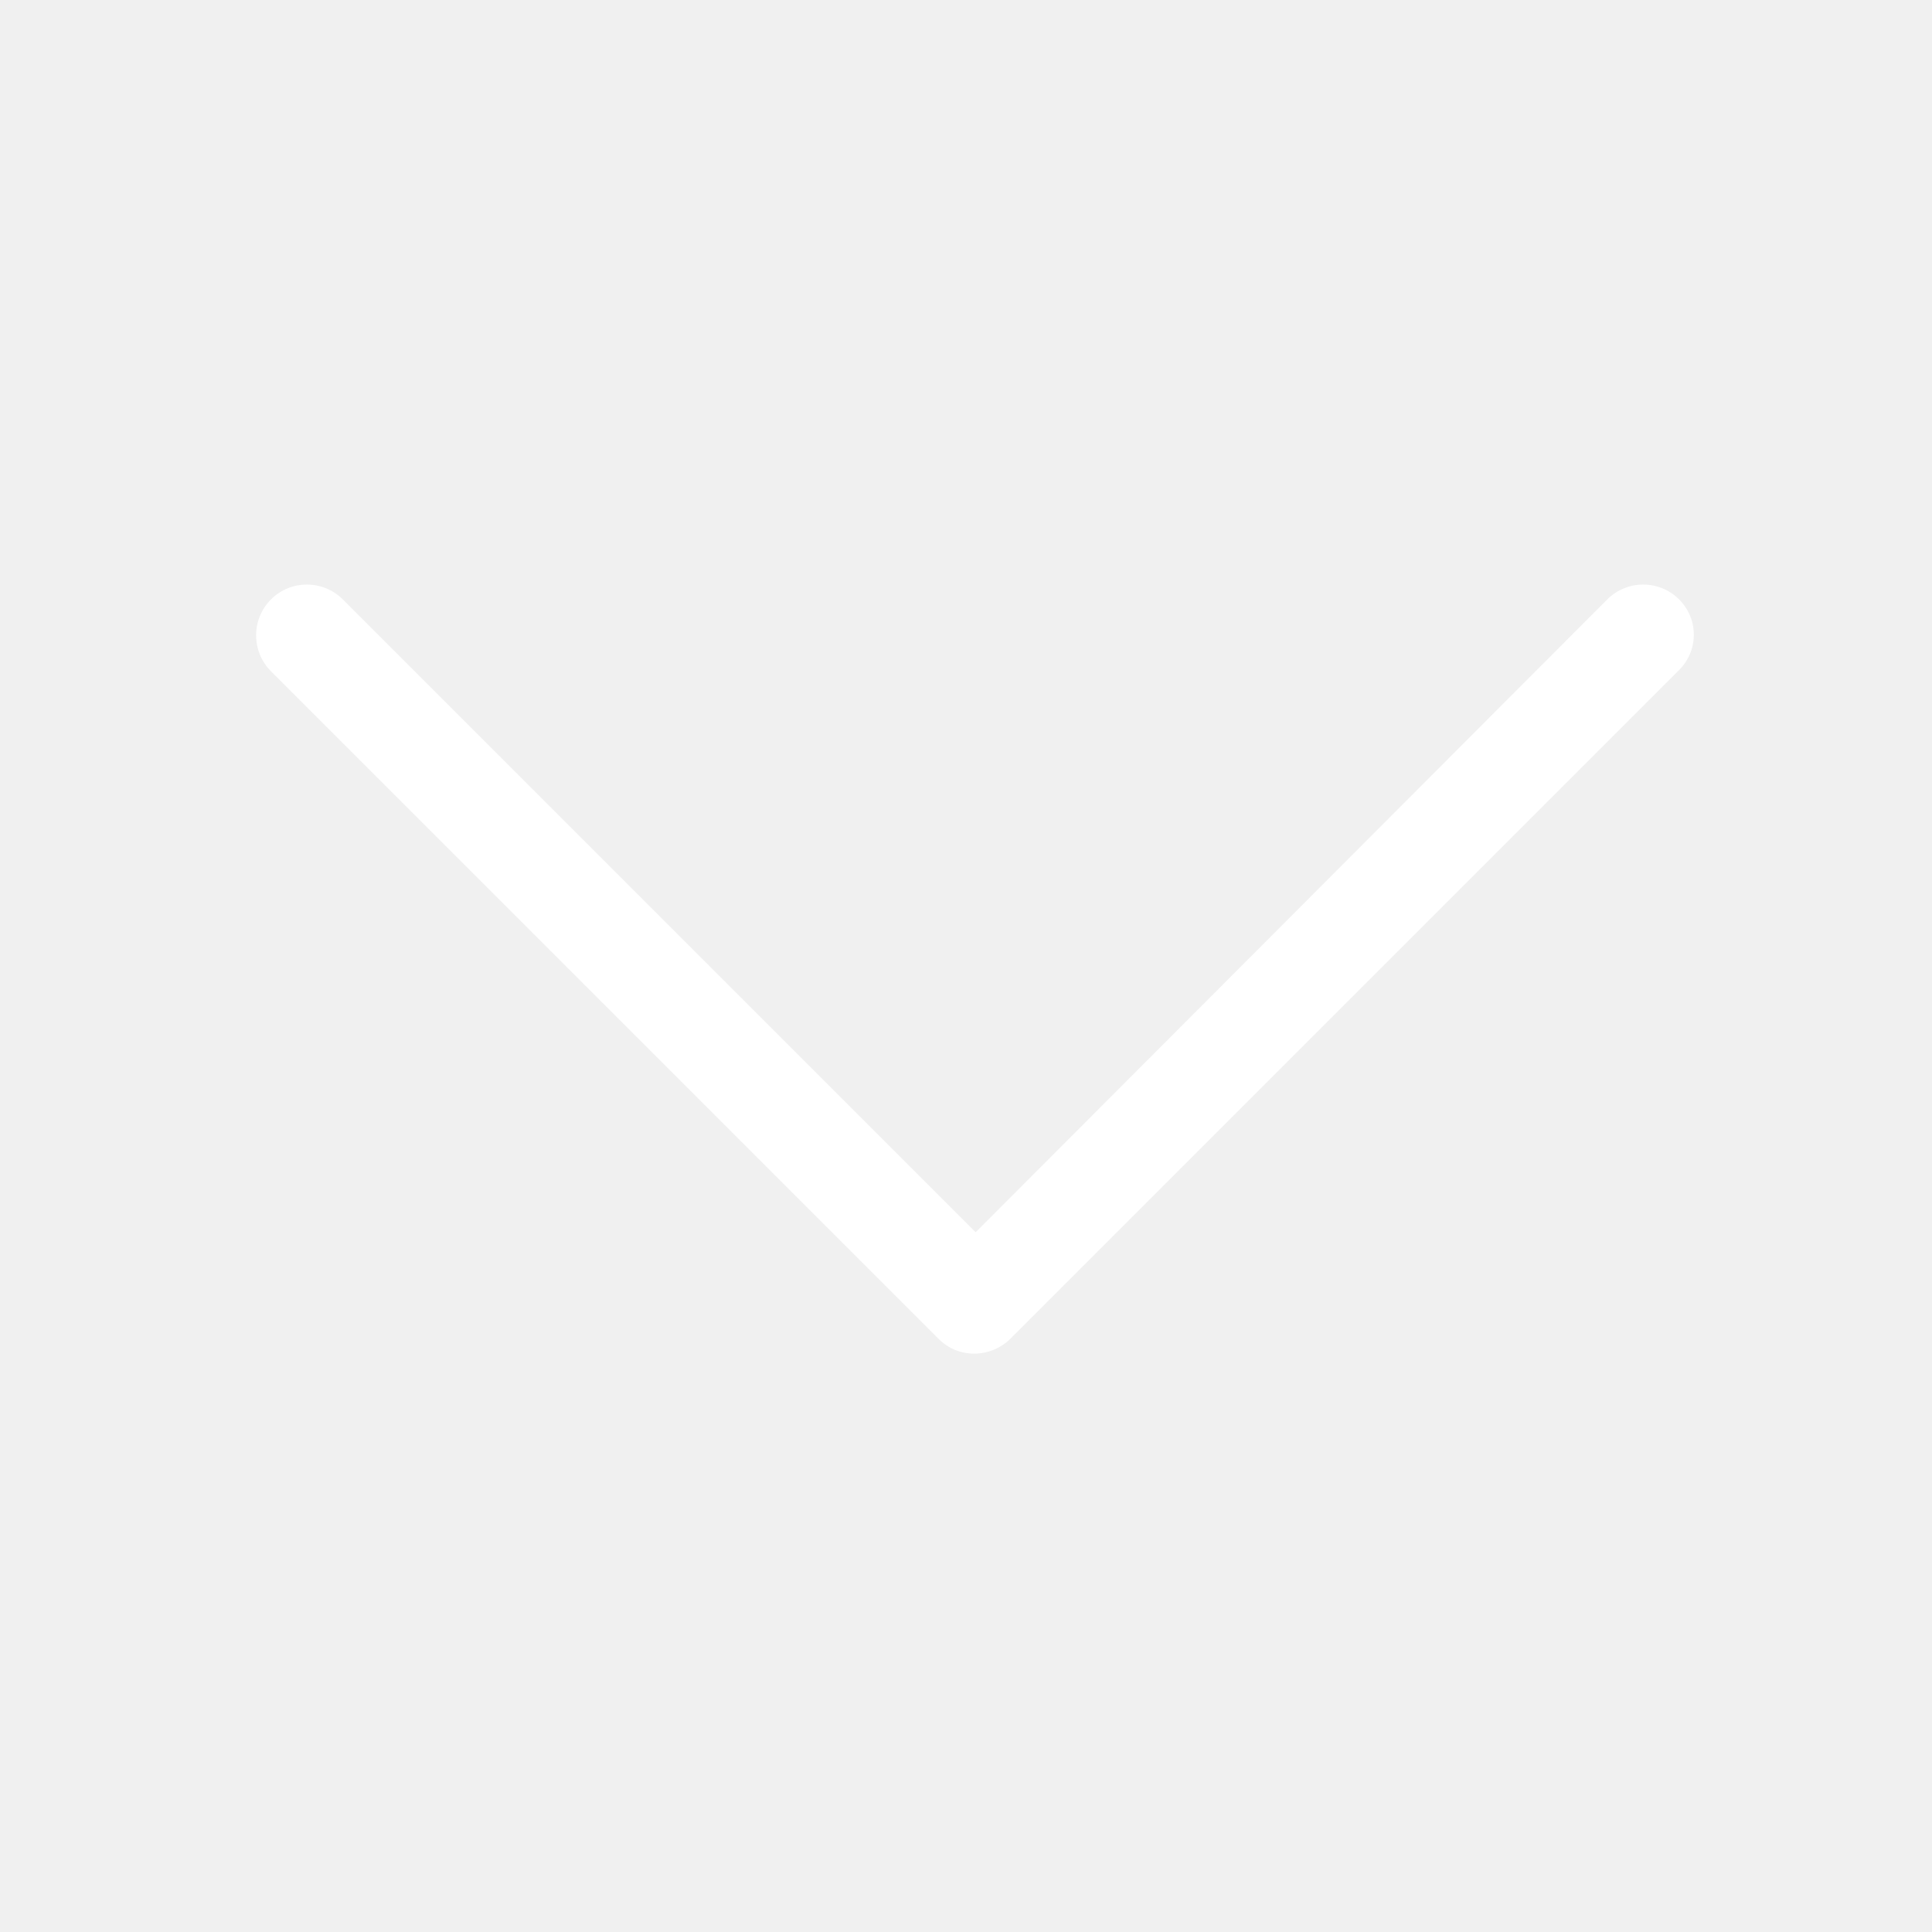
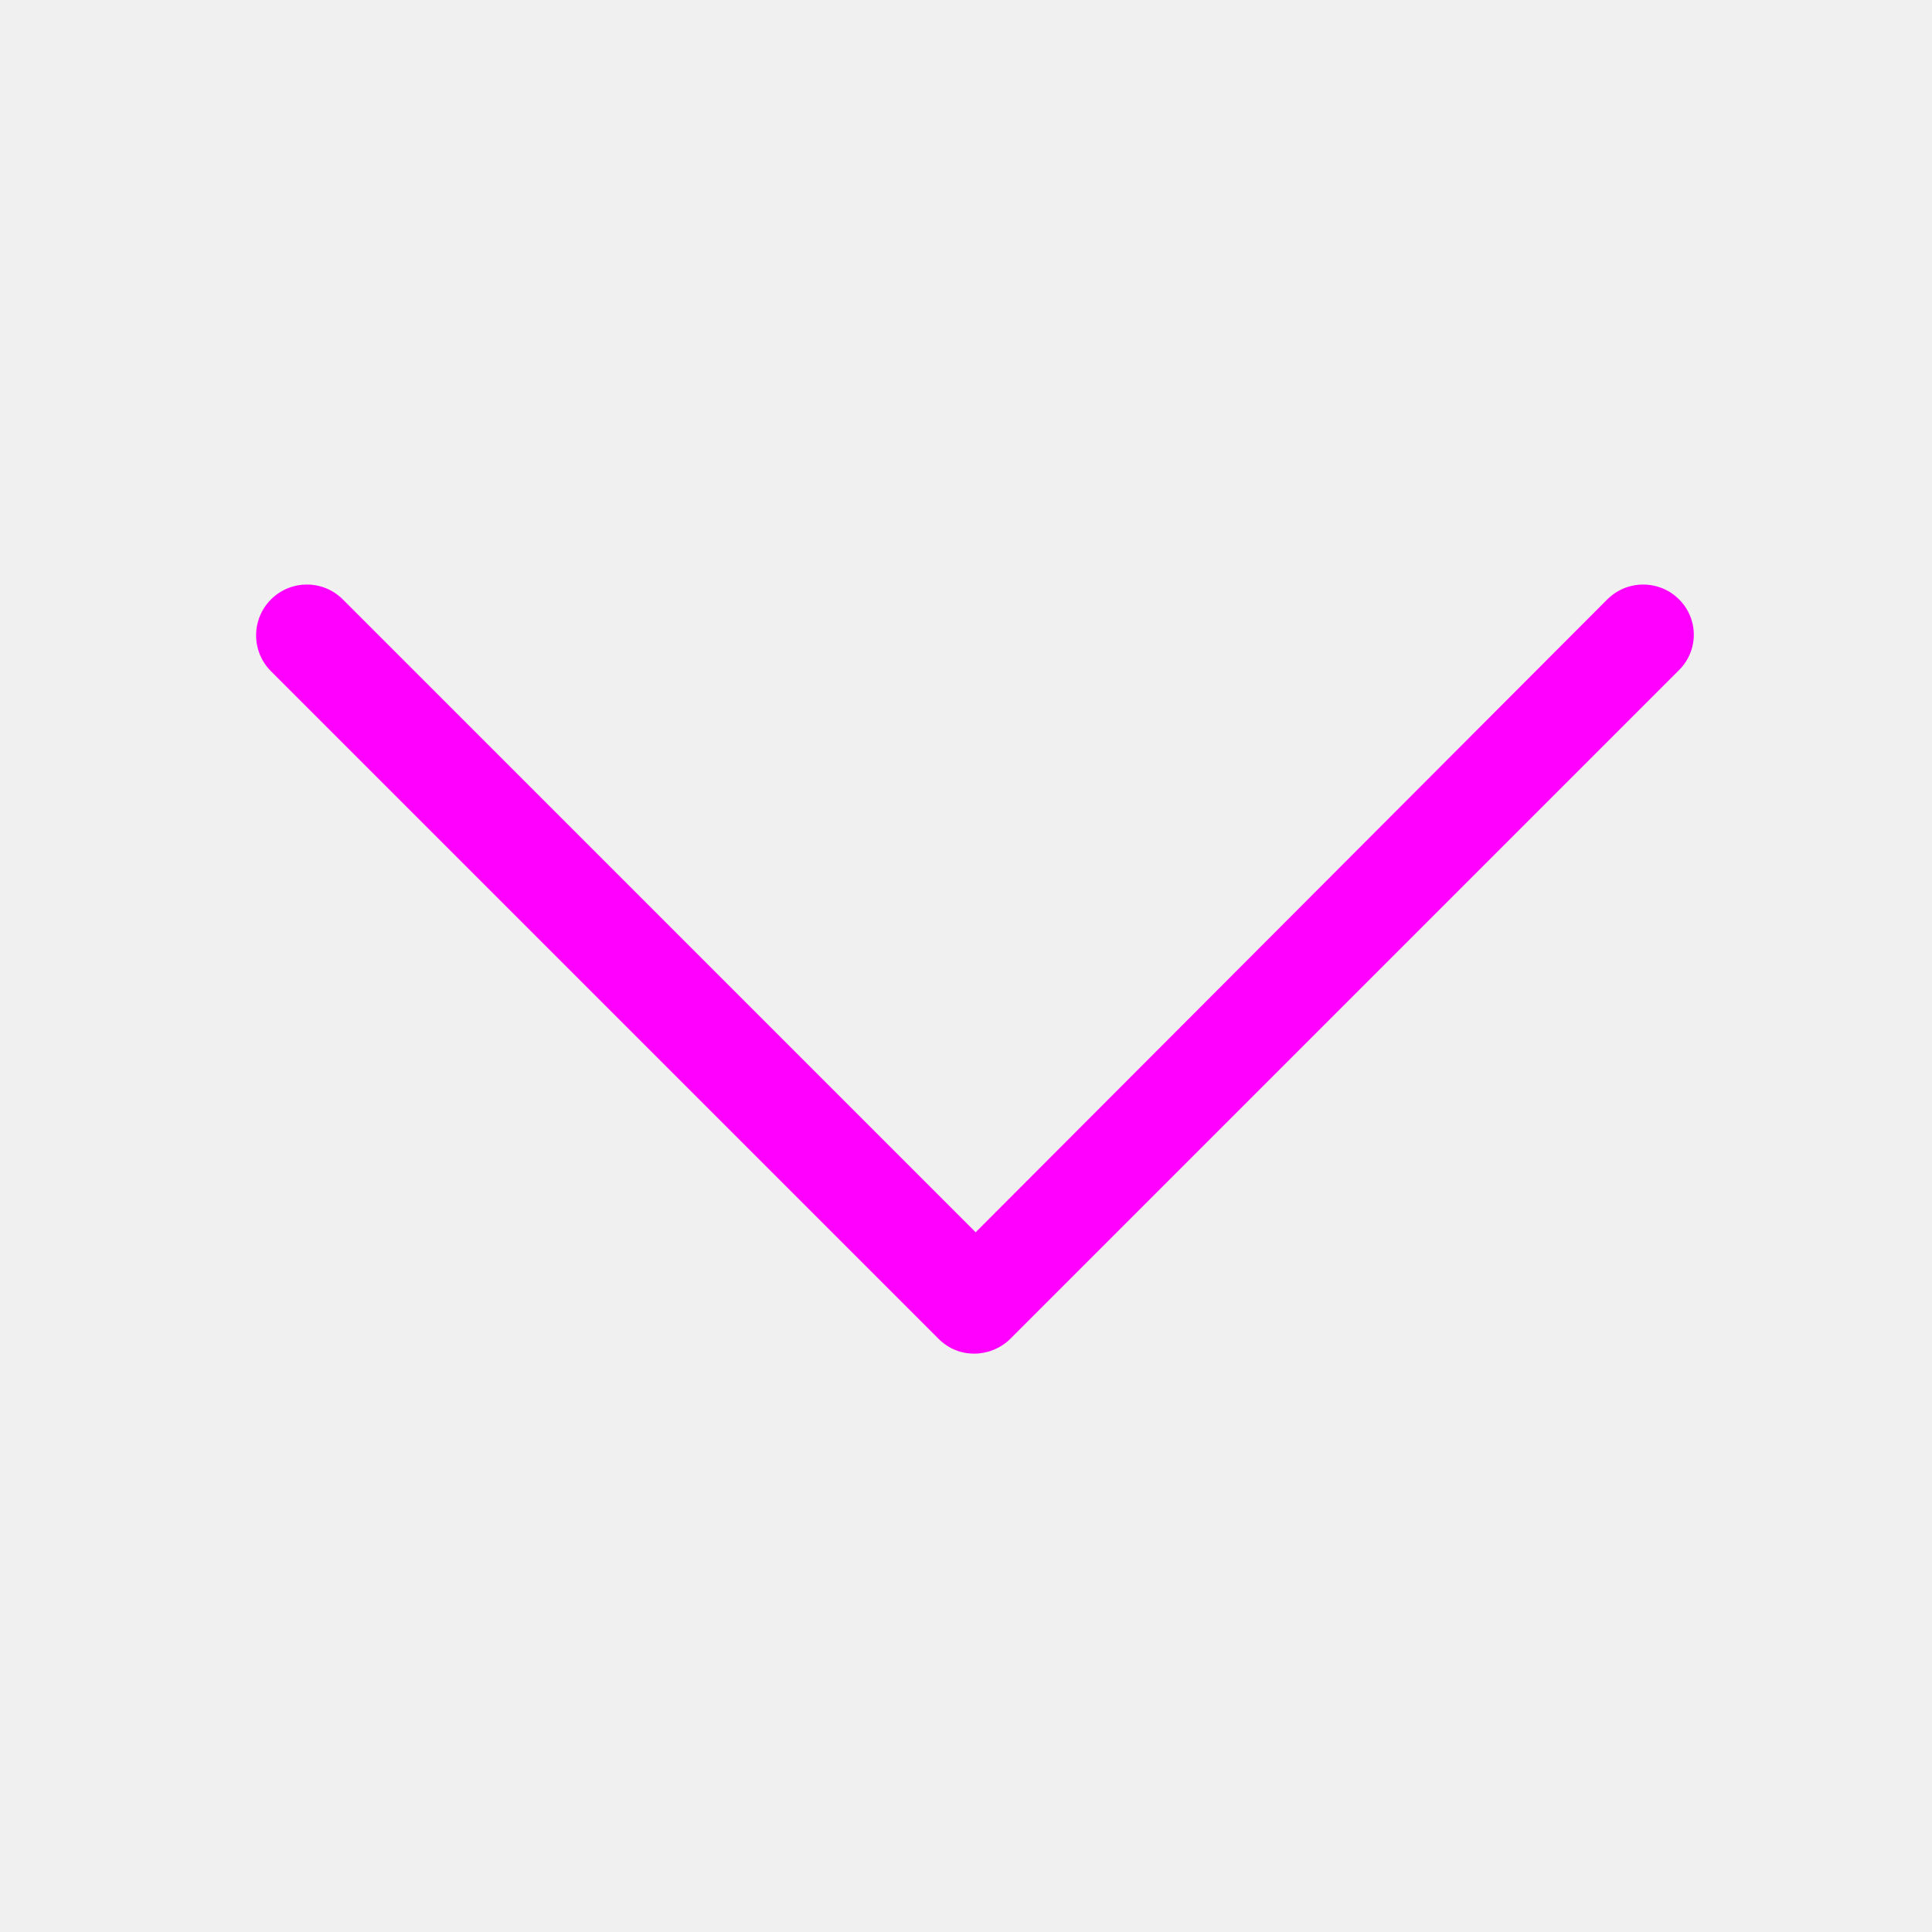
<svg xmlns="http://www.w3.org/2000/svg" viewBox="0 0 100 100" version="1.1" x="0px" y="0px">
  <g stroke="none" stroke-width="1" fill="none" fill-rule="evenodd">
-     <path d="M86.91,31.026 C85.885,30 84.218,30 83.192,31.026 L50.5,63.782 L17.744,31.026 C16.718,30 15.051,30 14.026,31.026 C13,32.051 13,33.718 14.026,34.744 L48.577,69.295 C49.09,69.808 49.731,70.064 50.436,70.064 C51.077,70.064 51.782,69.808 52.295,69.295 L86.846,34.744 C87.936,33.718 87.936,32.051 86.91,31.026 Z" fill="#fff" fill-rule="nonzero" />
+     <path d="M86.91,31.026 C85.885,30 84.218,30 83.192,31.026 L50.5,63.782 L17.744,31.026 C16.718,30 15.051,30 14.026,31.026 C13,32.051 13,33.718 14.026,34.744 L48.577,69.295 C49.09,69.808 49.731,70.064 50.436,70.064 C51.077,70.064 51.782,69.808 52.295,69.295 L86.846,34.744 C87.936,33.718 87.936,32.051 86.91,31.026 Z" fill="rgb(255, 0, 255)" fill-rule="nonzero" />
  </g>
</svg>
